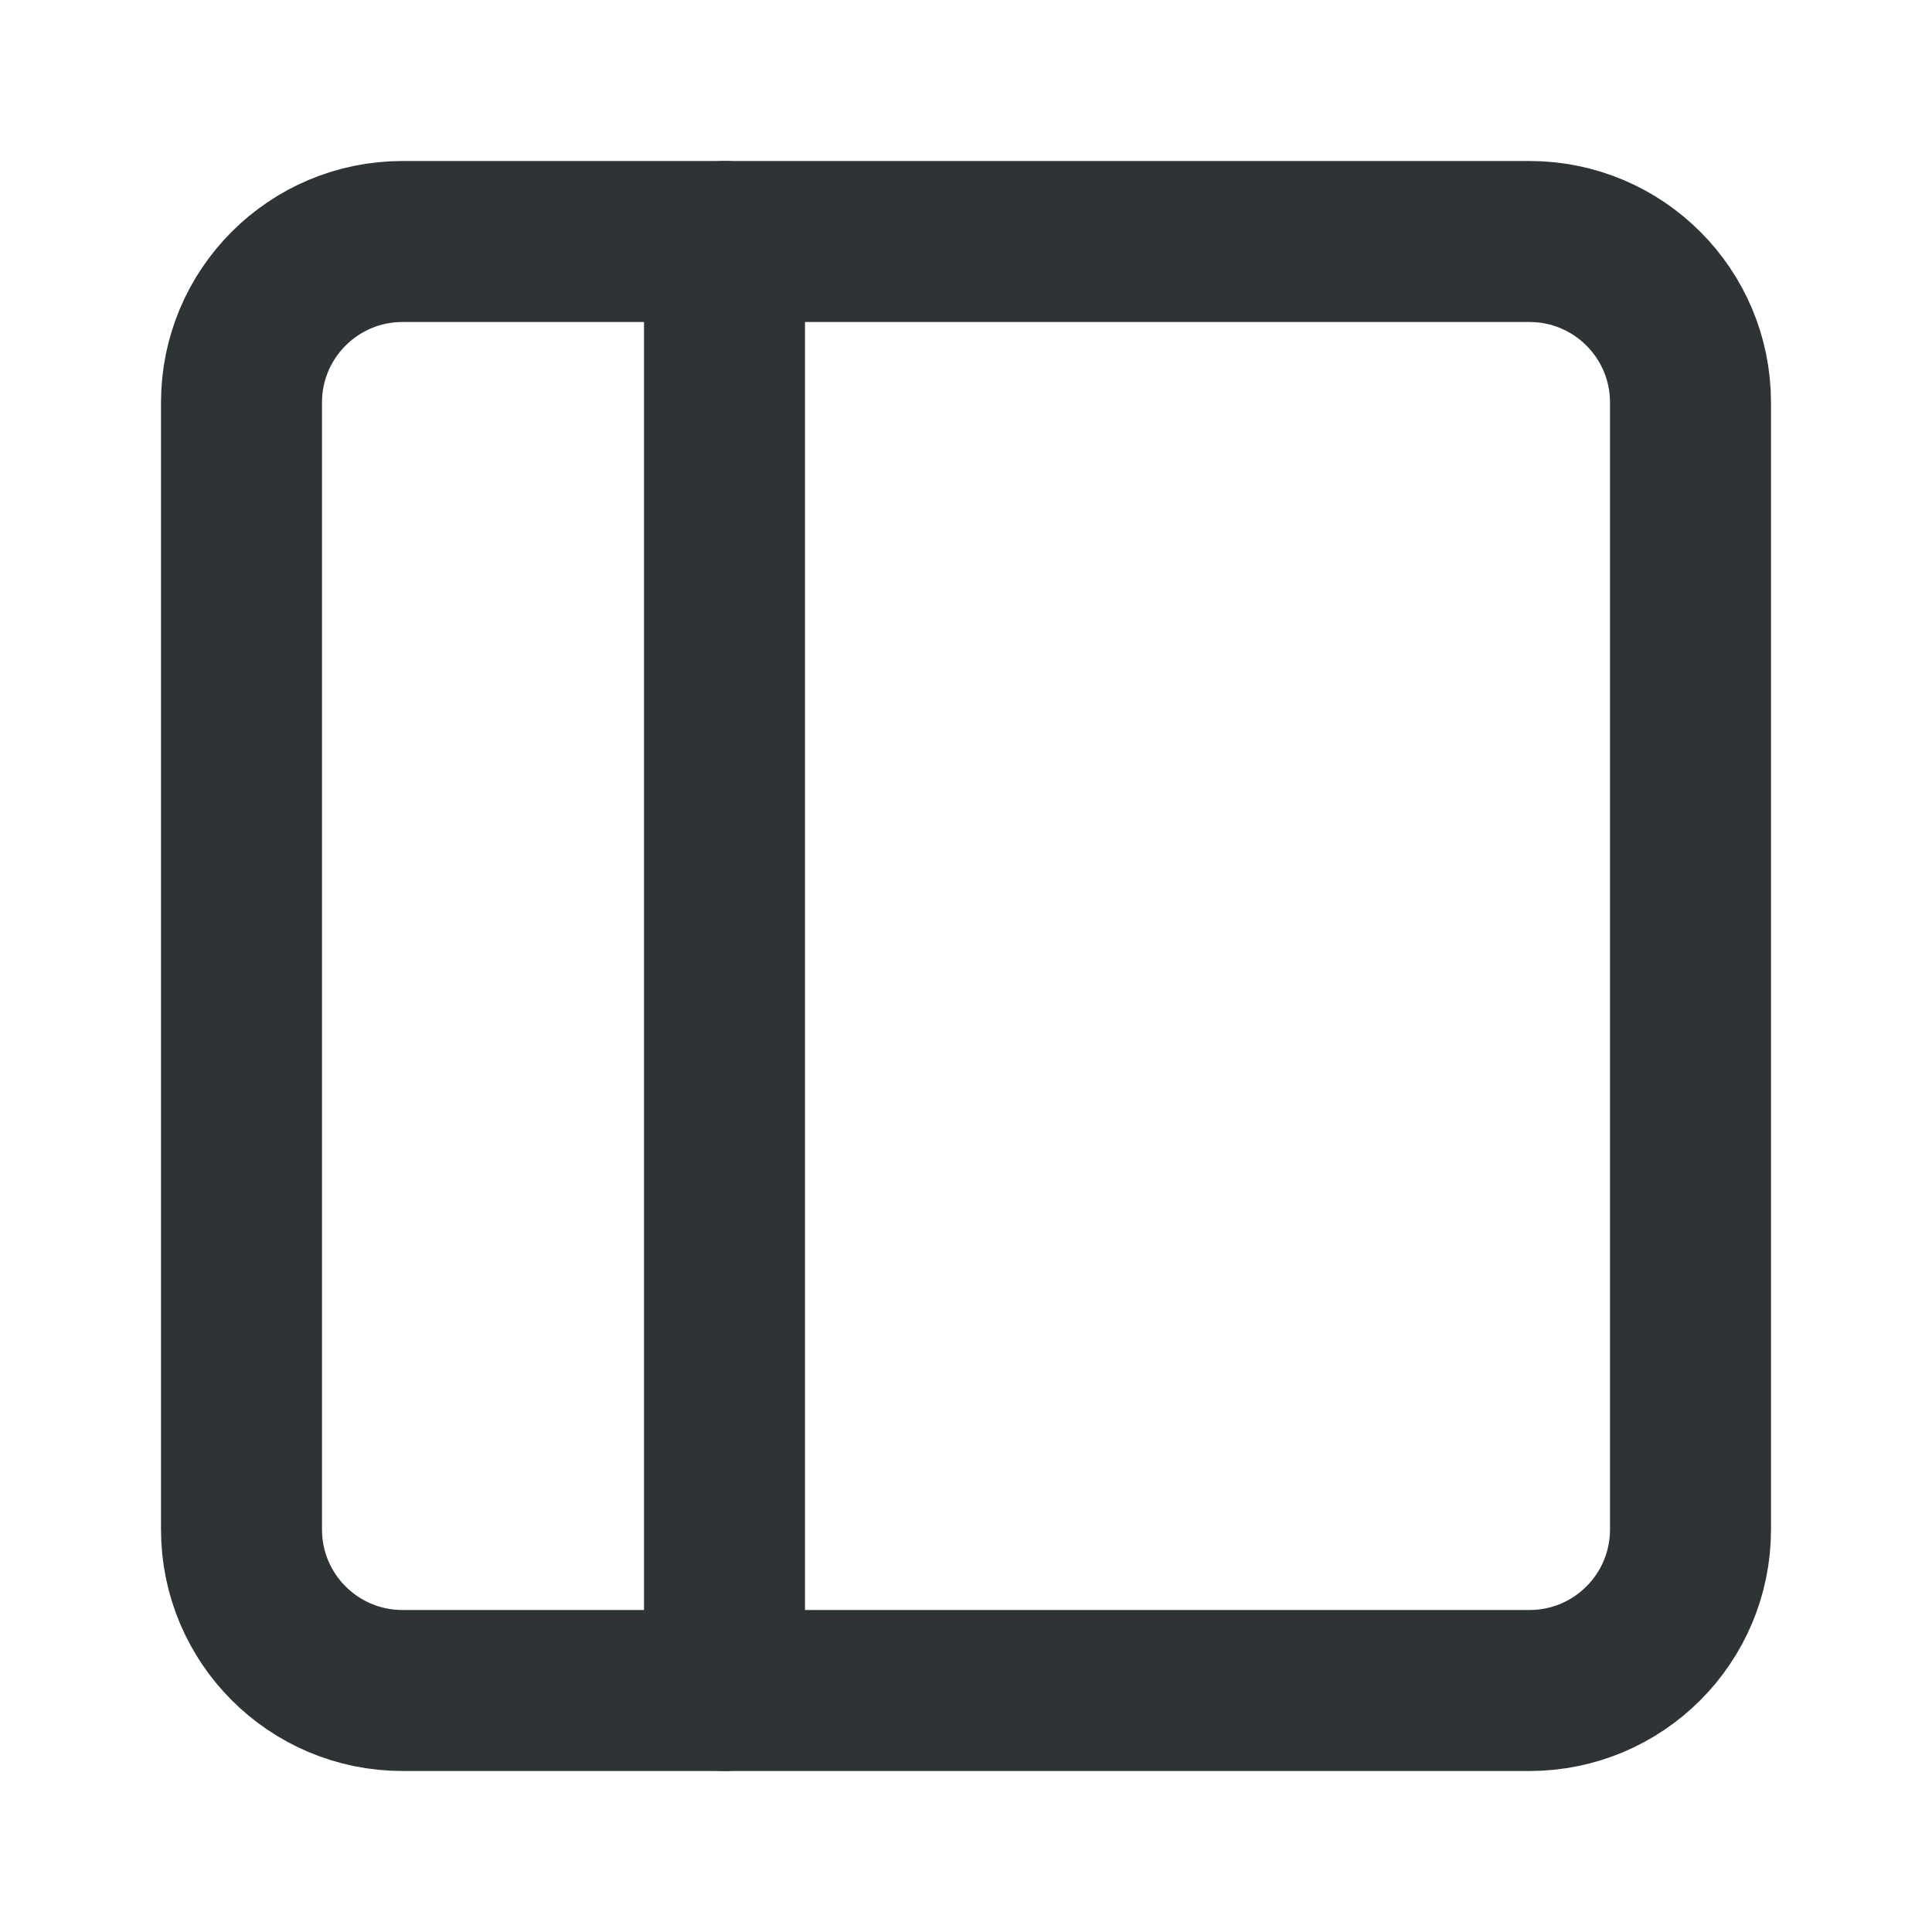
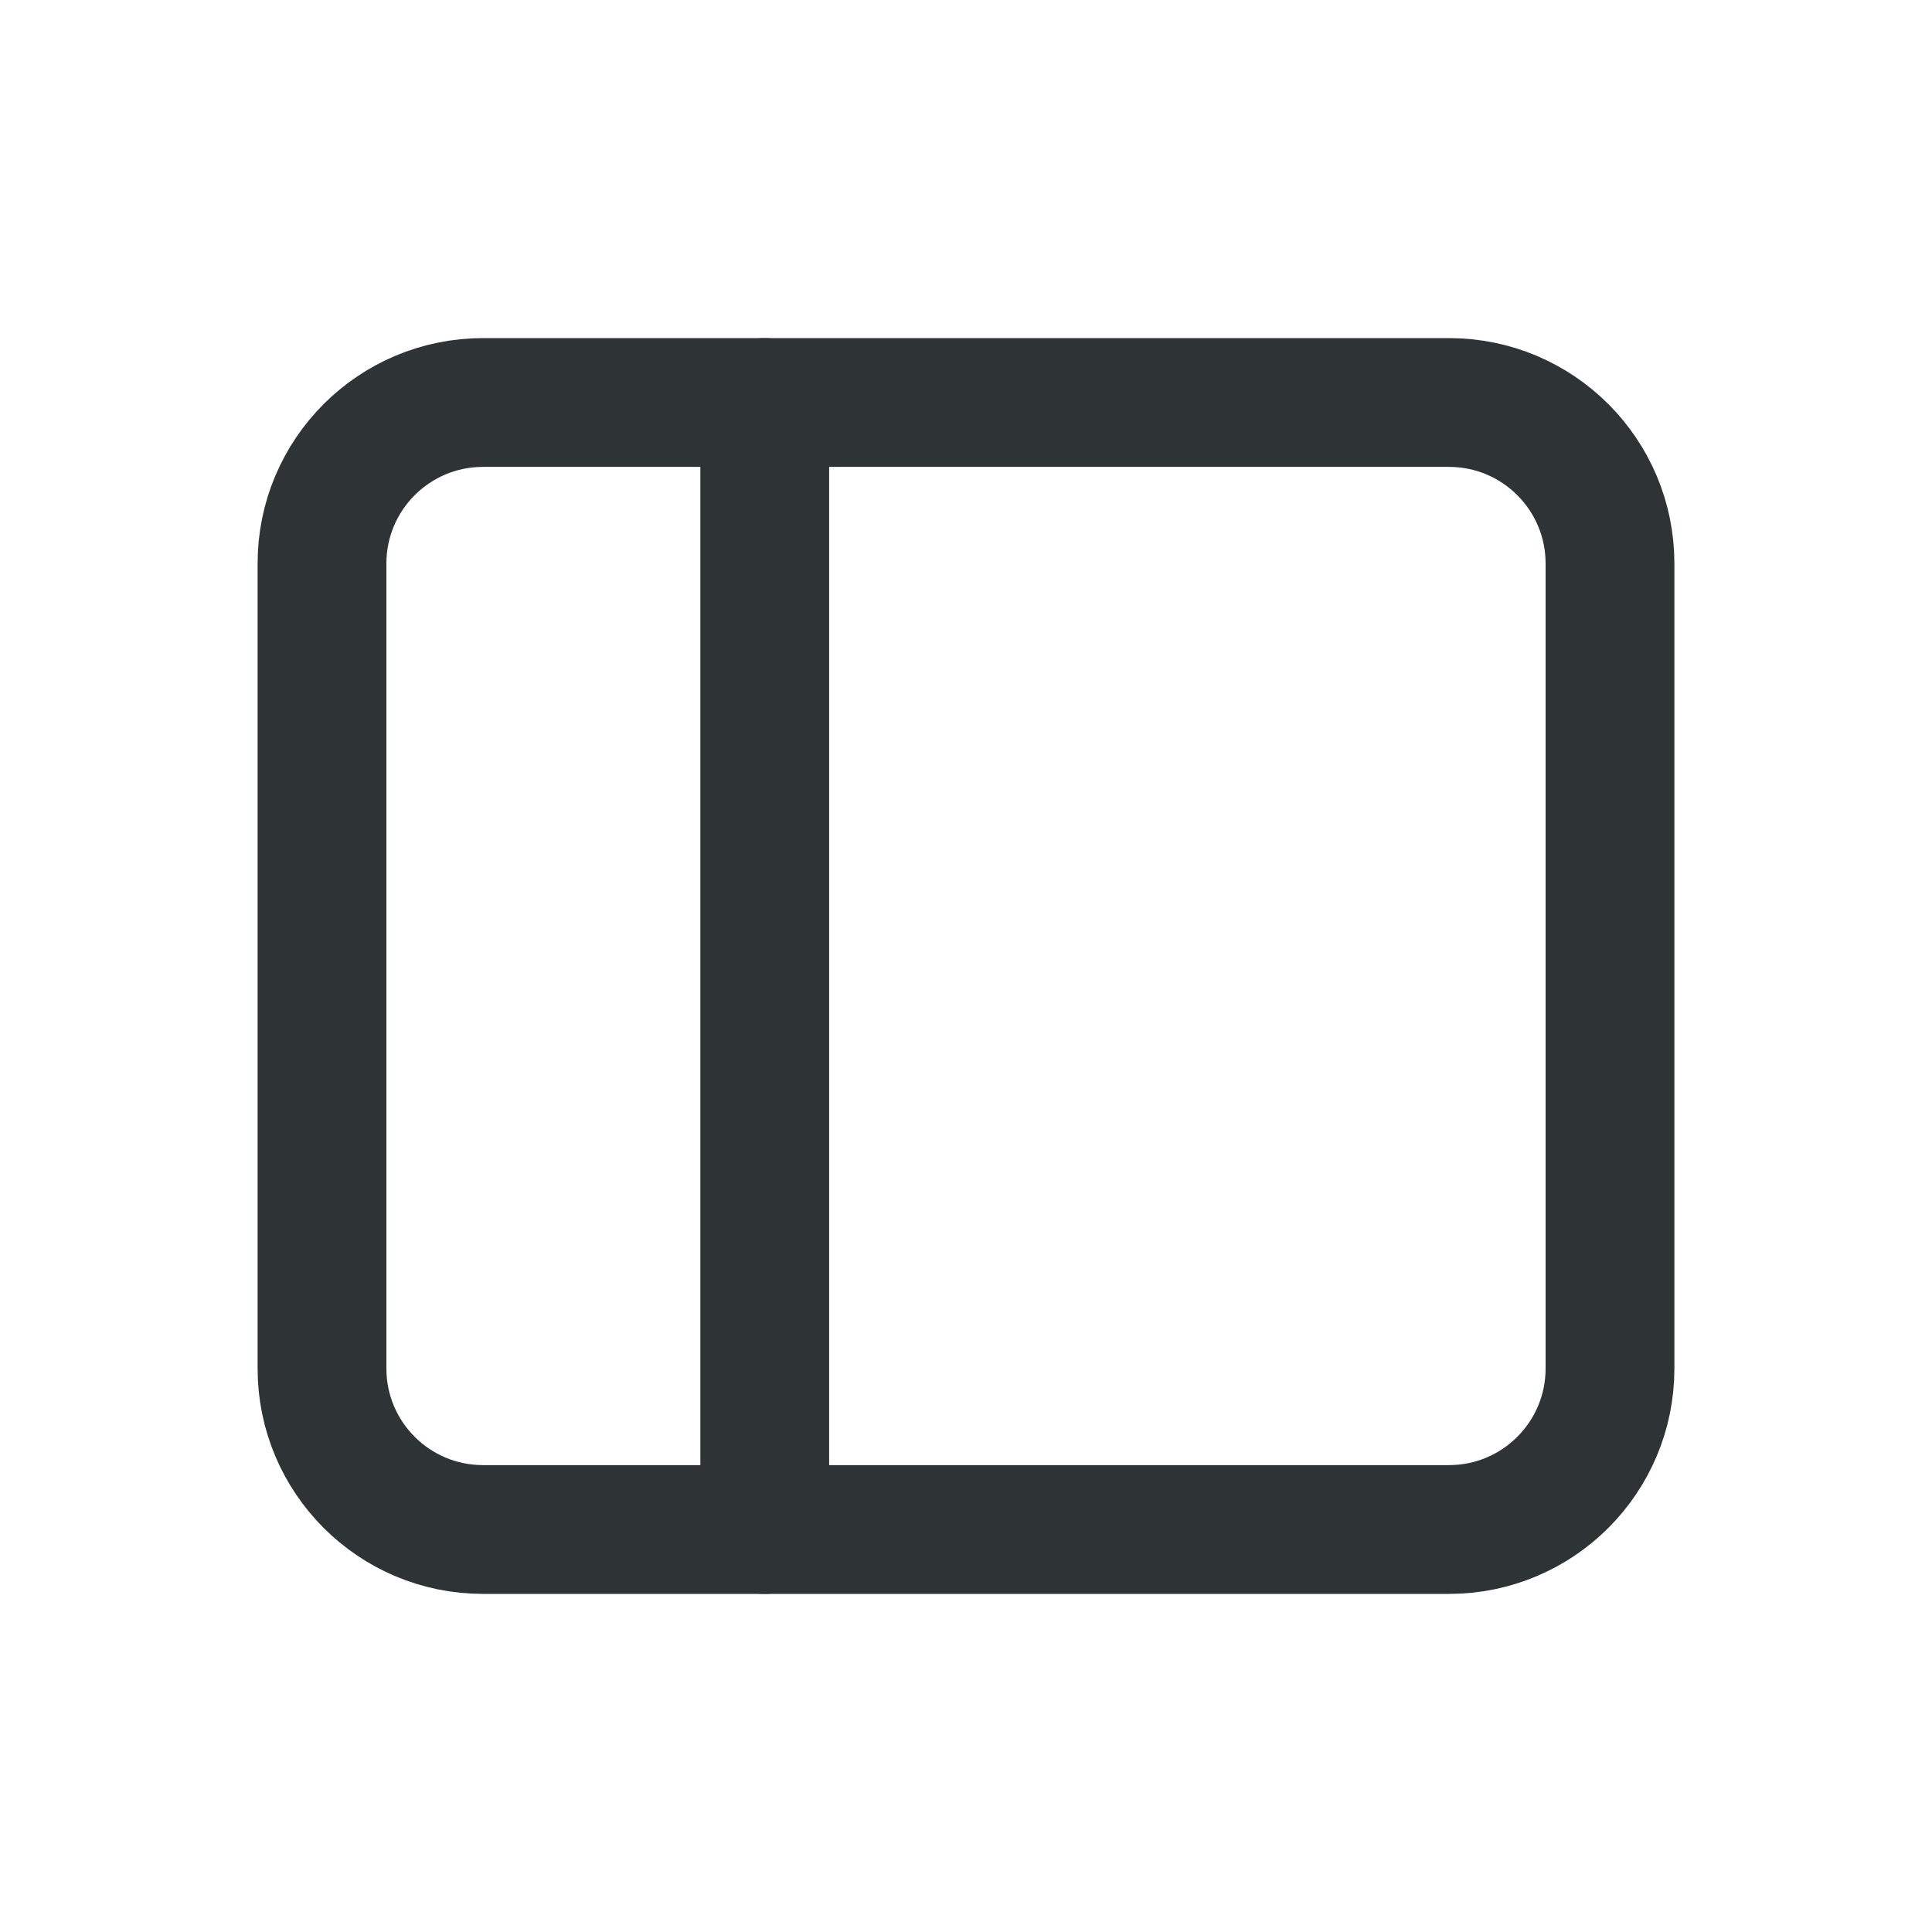
- <svg xmlns="http://www.w3.org/2000/svg" width="24" height="24" viewBox="0 0 24 24" fill="none" stroke="#2e3436" stroke-width="2" stroke-linecap="round" stroke-linejoin="round">
-   <rect width="18" height="18" x="3" y="3" rx="2" />
-   <path d="M9 3v18" />
+ <svg xmlns="http://www.w3.org/2000/svg" width="24" height="24" viewBox="0 0 24 24" fill="none" stroke="#2e3436" stroke-width="1.6" stroke-linecap="round" stroke-linejoin="round">
+   <rect x="4" y="5" width="16" height="14" rx="2" />
+   <path d="M9.5 5v14" />
</svg>
